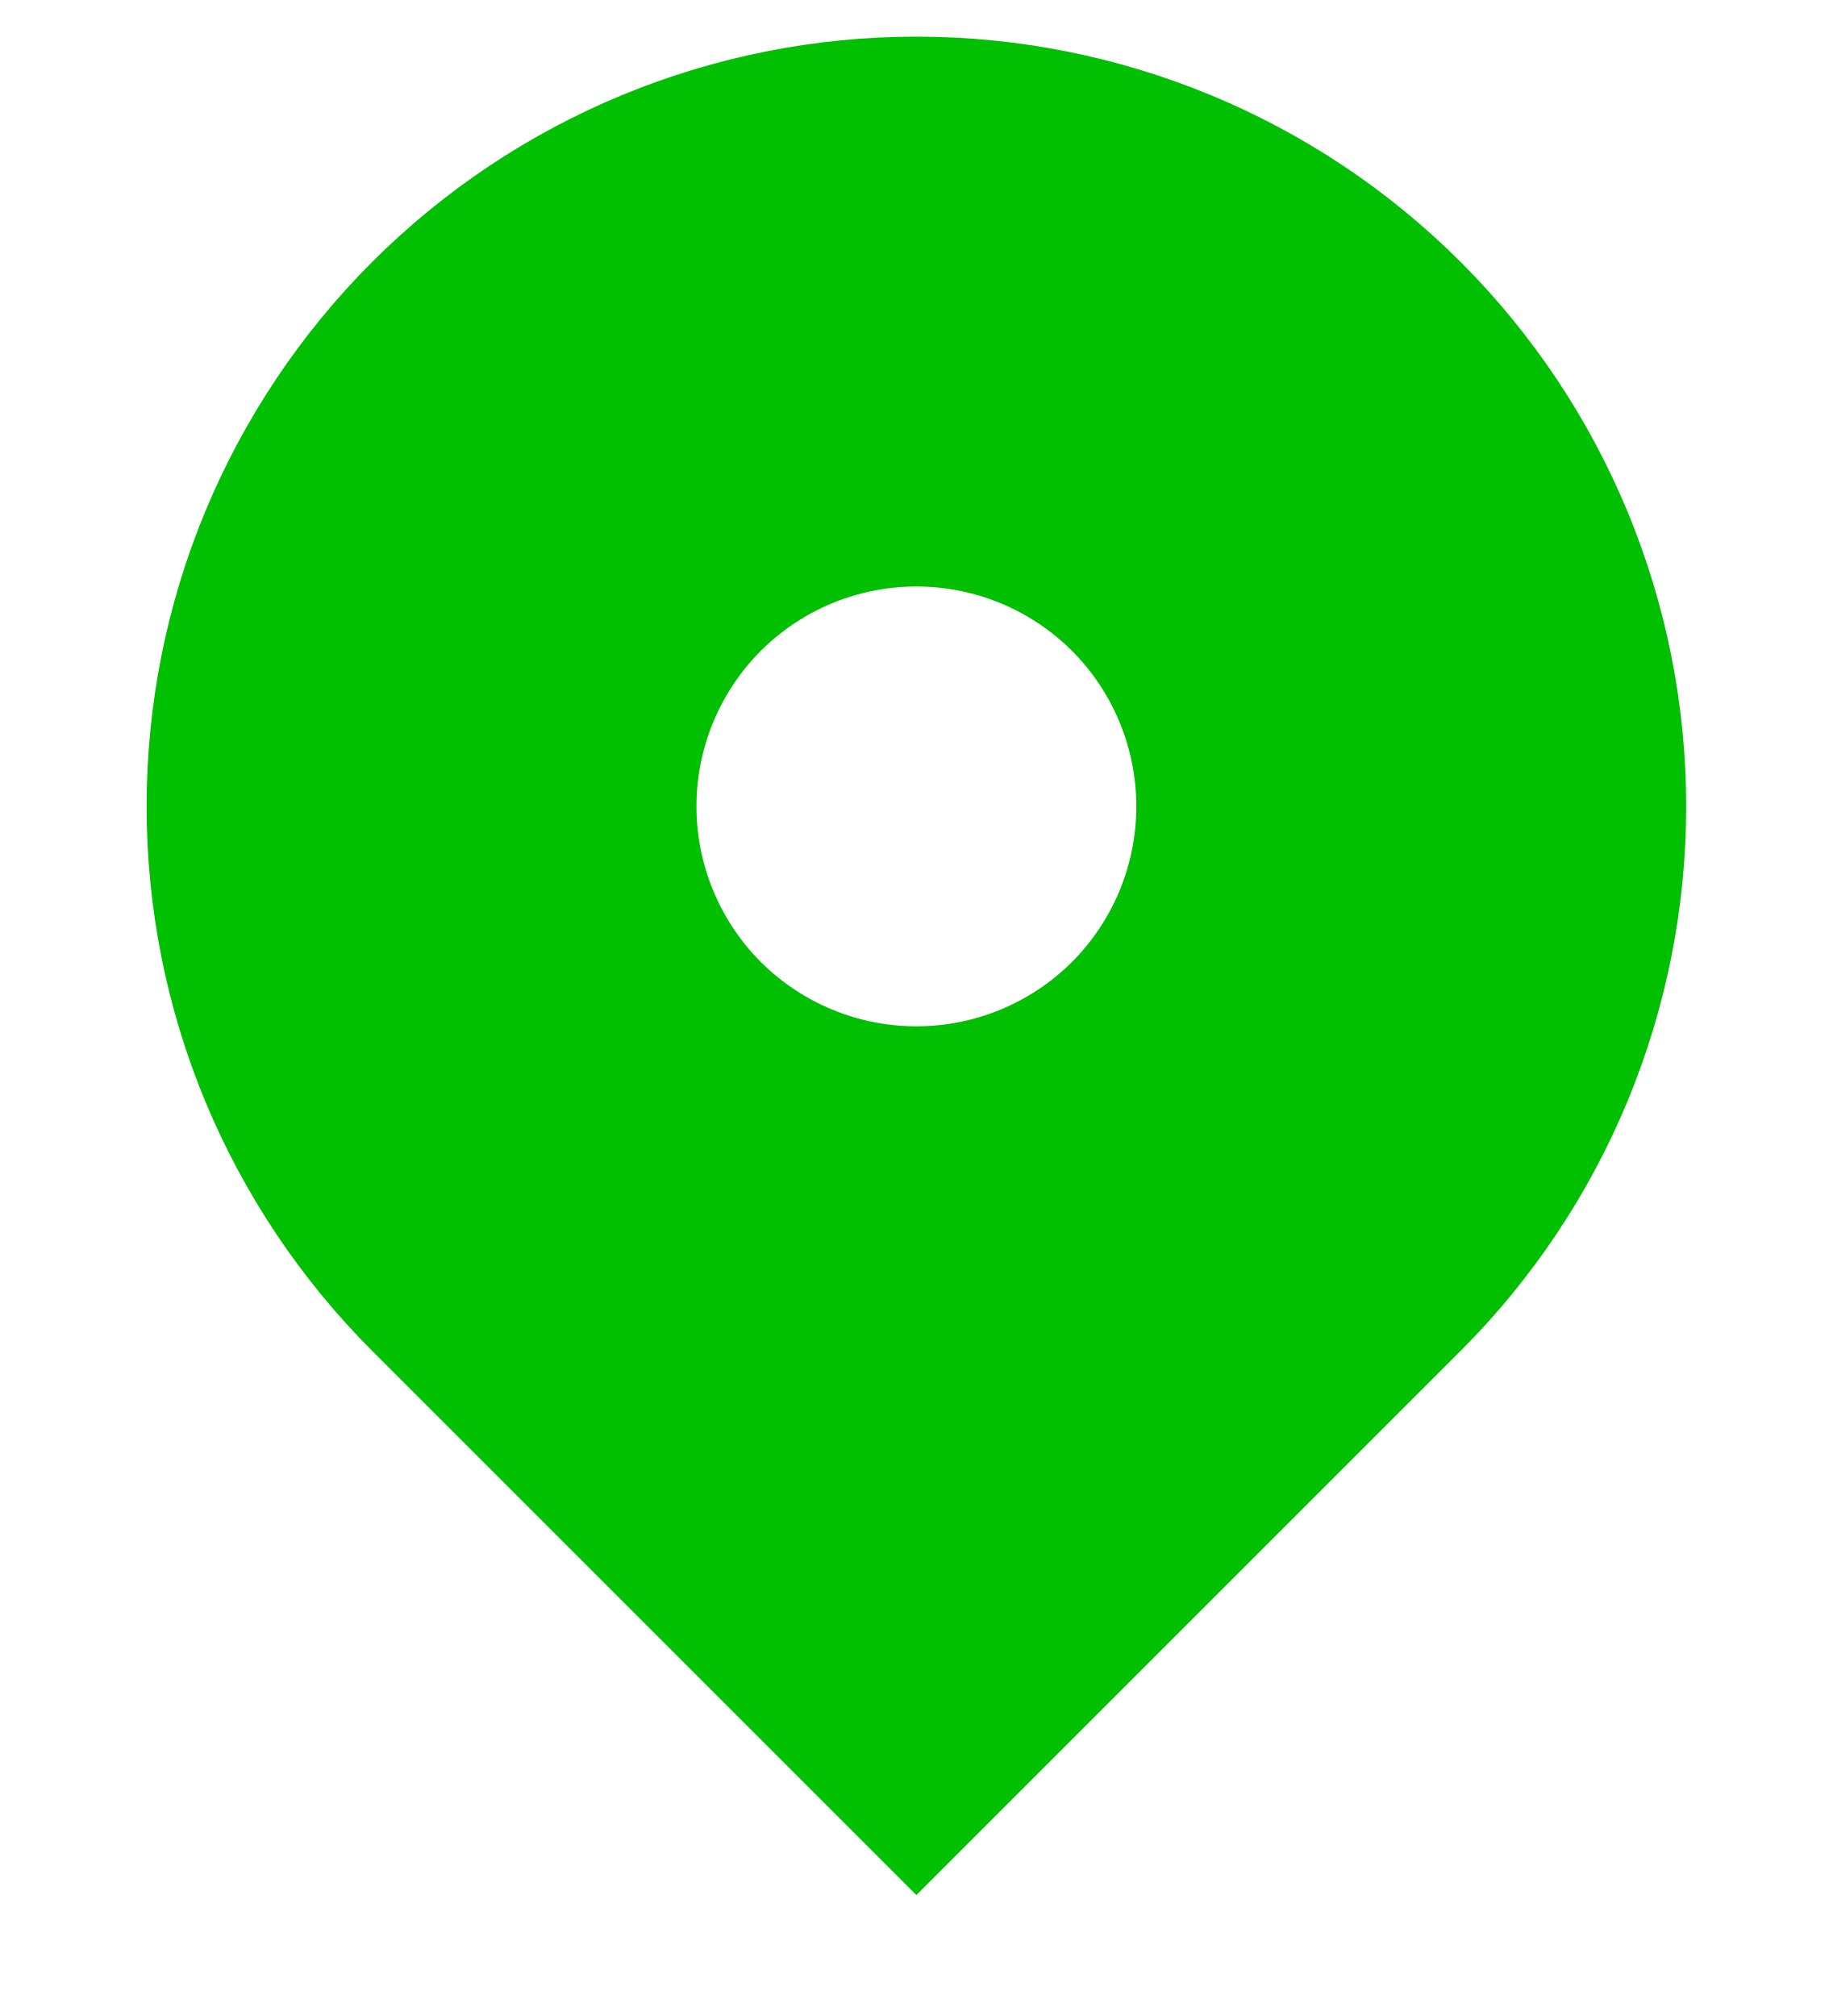
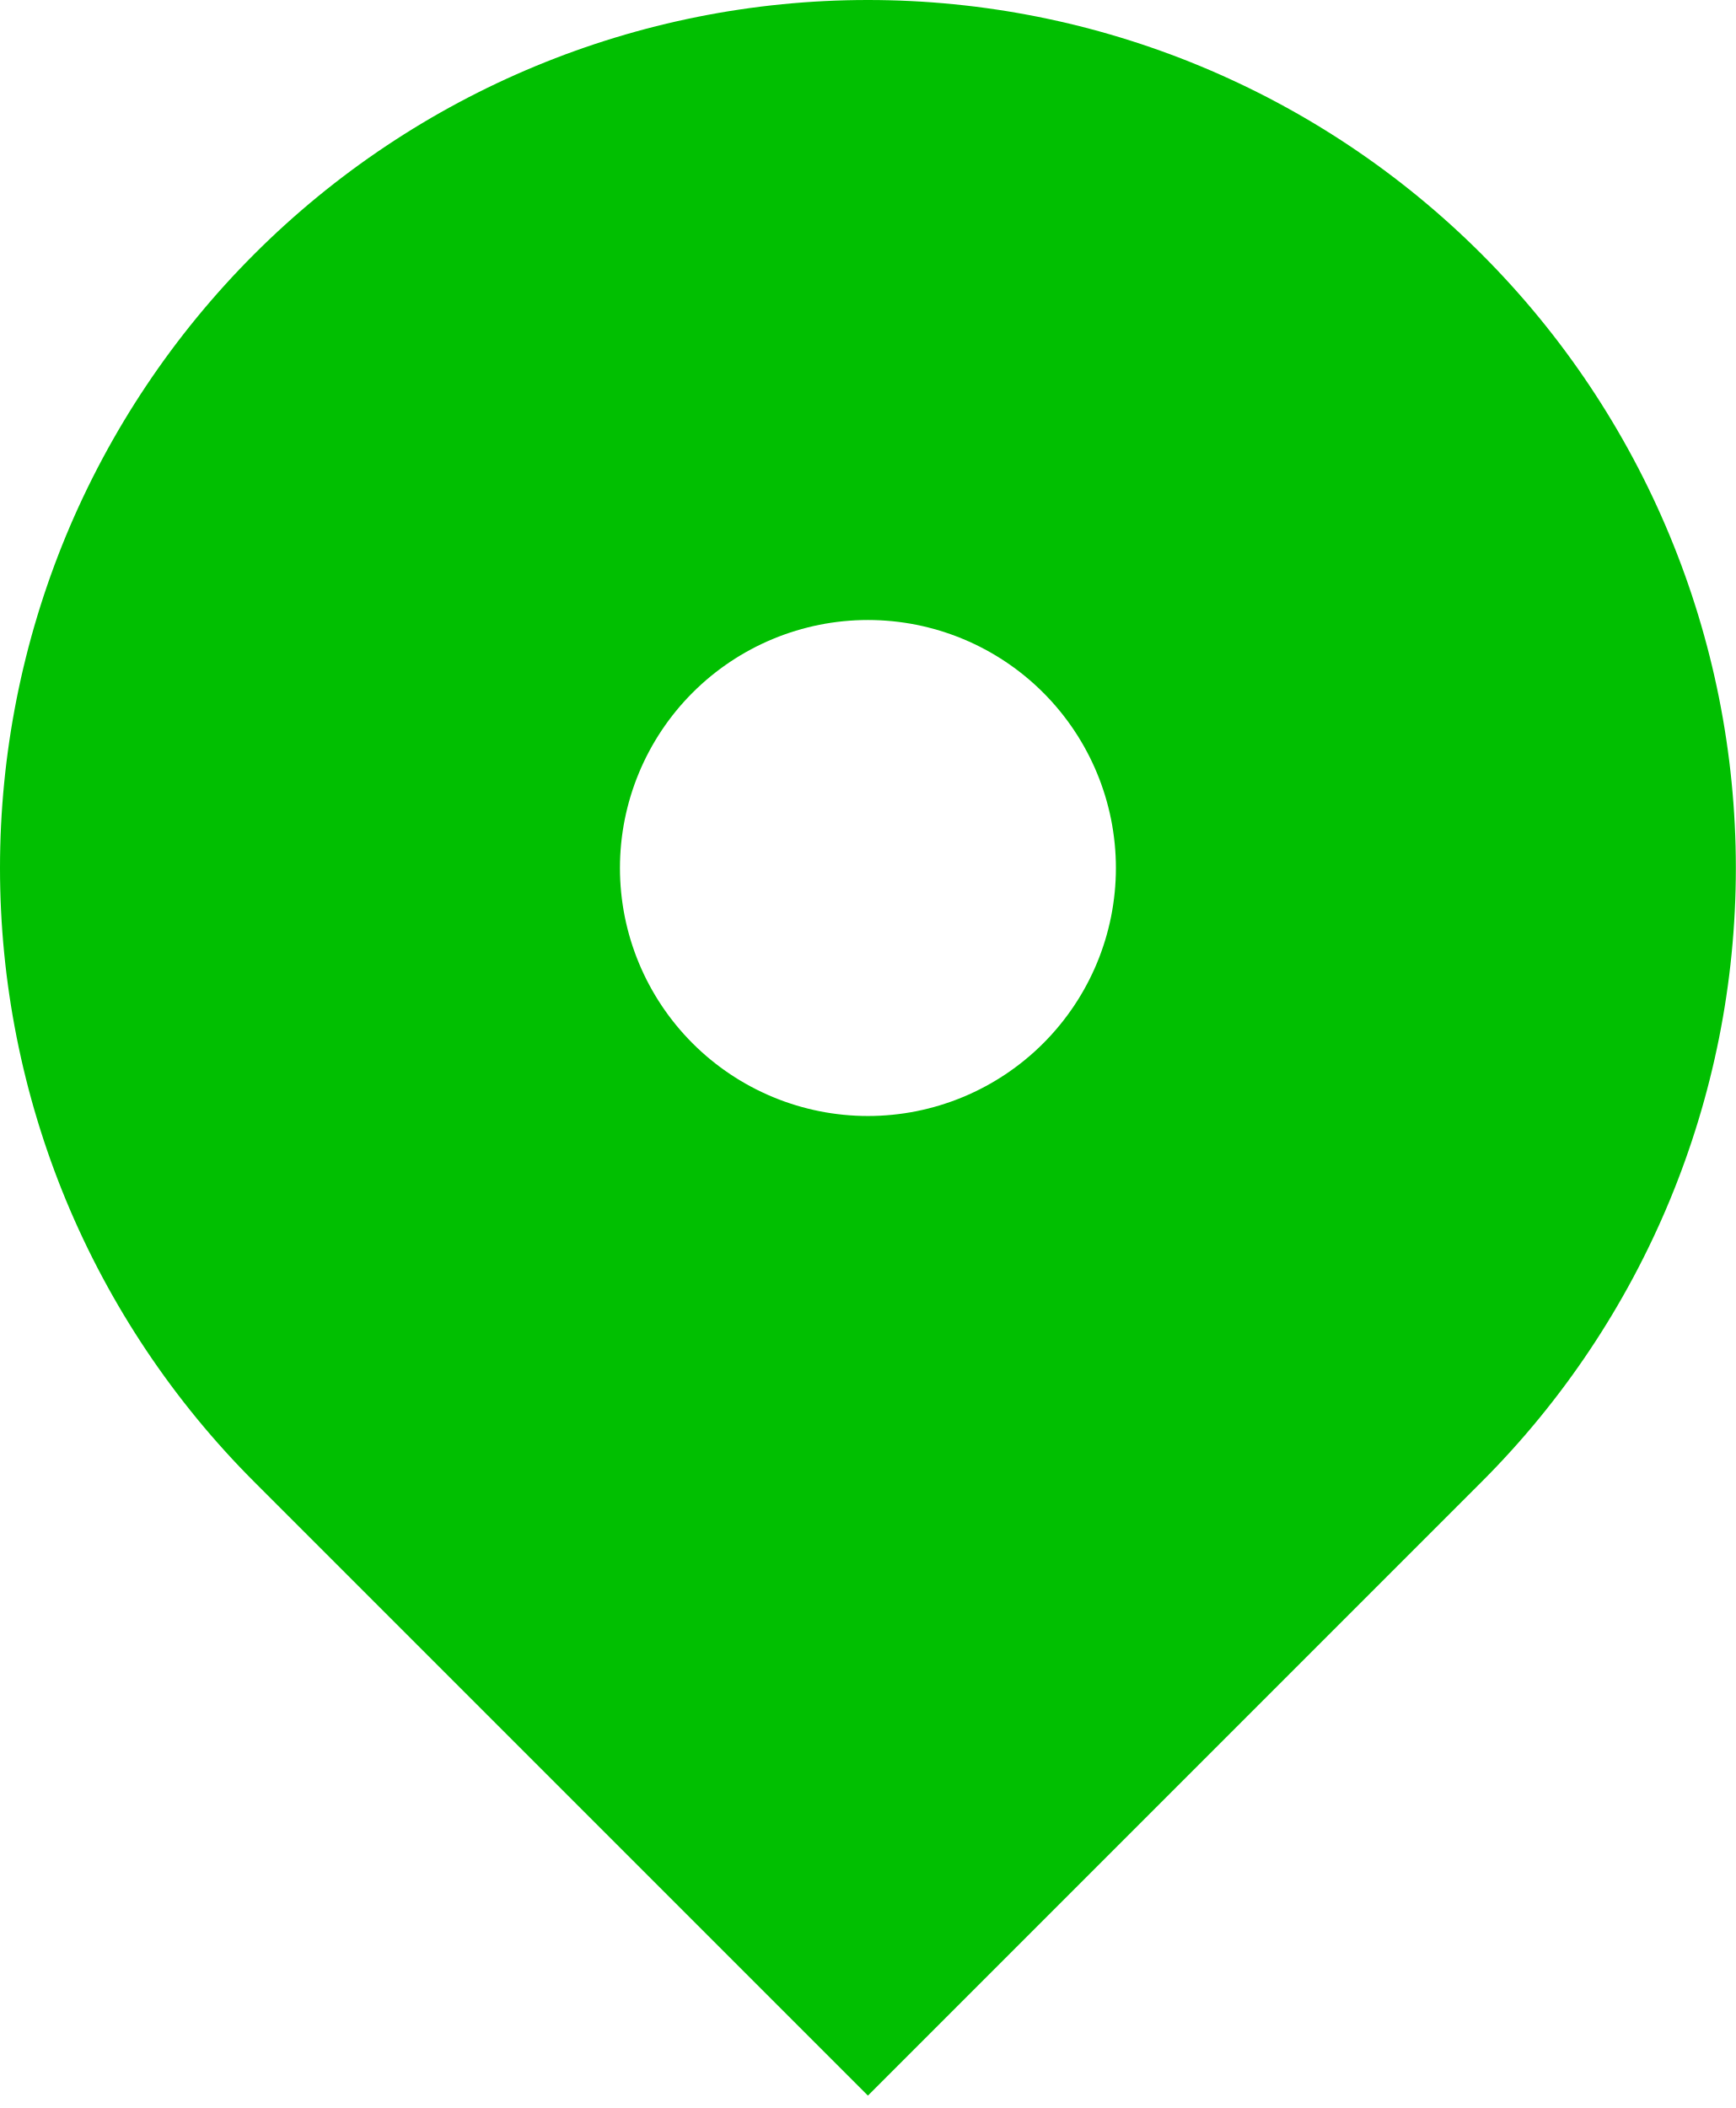
- <svg xmlns="http://www.w3.org/2000/svg" width="10" height="11" viewBox="0 0 10 11" fill="none">
-   <path fill-rule="evenodd" clip-rule="evenodd" d="M2.03 1.43C2.818 0.642 3.886 0.2 5 0.2C6.114 0.2 7.182 0.642 7.97 1.43C8.758 2.218 9.2 3.286 9.2 4.4C9.2 5.514 8.758 6.582 7.97 7.37L5 10.34L2.03 7.37C1.64 6.98 1.331 6.517 1.119 6.007C0.908 5.498 0.8 4.952 0.8 4.4C0.8 3.848 0.908 3.302 1.119 2.793C1.331 2.283 1.64 1.82 2.03 1.43ZM5 5.6C5.318 5.6 5.623 5.474 5.849 5.249C6.074 5.023 6.2 4.718 6.2 4.4C6.2 4.082 6.074 3.777 5.849 3.551C5.623 3.326 5.318 3.2 5 3.2C4.682 3.2 4.377 3.326 4.151 3.551C3.926 3.777 3.8 4.082 3.8 4.4C3.8 4.718 3.926 5.023 4.151 5.249C4.377 5.474 4.682 5.6 5 5.6Z" fill="#01bf01" />
+ <svg xmlns="http://www.w3.org/2000/svg" width="14" height="17" viewBox="0 0 14 17" fill="none">
+   <path fill-rule="evenodd" clip-rule="evenodd" d="M2.05 2.05C3.363 0.737 5.143 -0 7 -0C8.857 -0 10.637 0.737 11.95 2.05C13.263 3.363 14 5.144 14 7C14 8.857 13.263 10.637 11.95 11.95L7 16.9L2.05 11.95C1.4 11.3 0.884 10.528 0.532 9.679C0.181 8.83 -0 7.919 -0 7C-0 6.081 0.181 5.17 0.532 4.321C0.884 3.472 1.4 2.7 2.05 2.05ZM7 9C7.53 9 8.039 8.789 8.414 8.414C8.789 8.039 9 7.531 9 7C9 6.47 8.789 5.961 8.414 5.586C8.039 5.211 7.53 5 7 5C6.47 5 5.961 5.211 5.586 5.586C5.211 5.961 5 6.47 5 7C5 7.531 5.211 8.039 5.586 8.414C5.961 8.789 6.47 9 7 9Z" fill="#01bf01" />
</svg>
